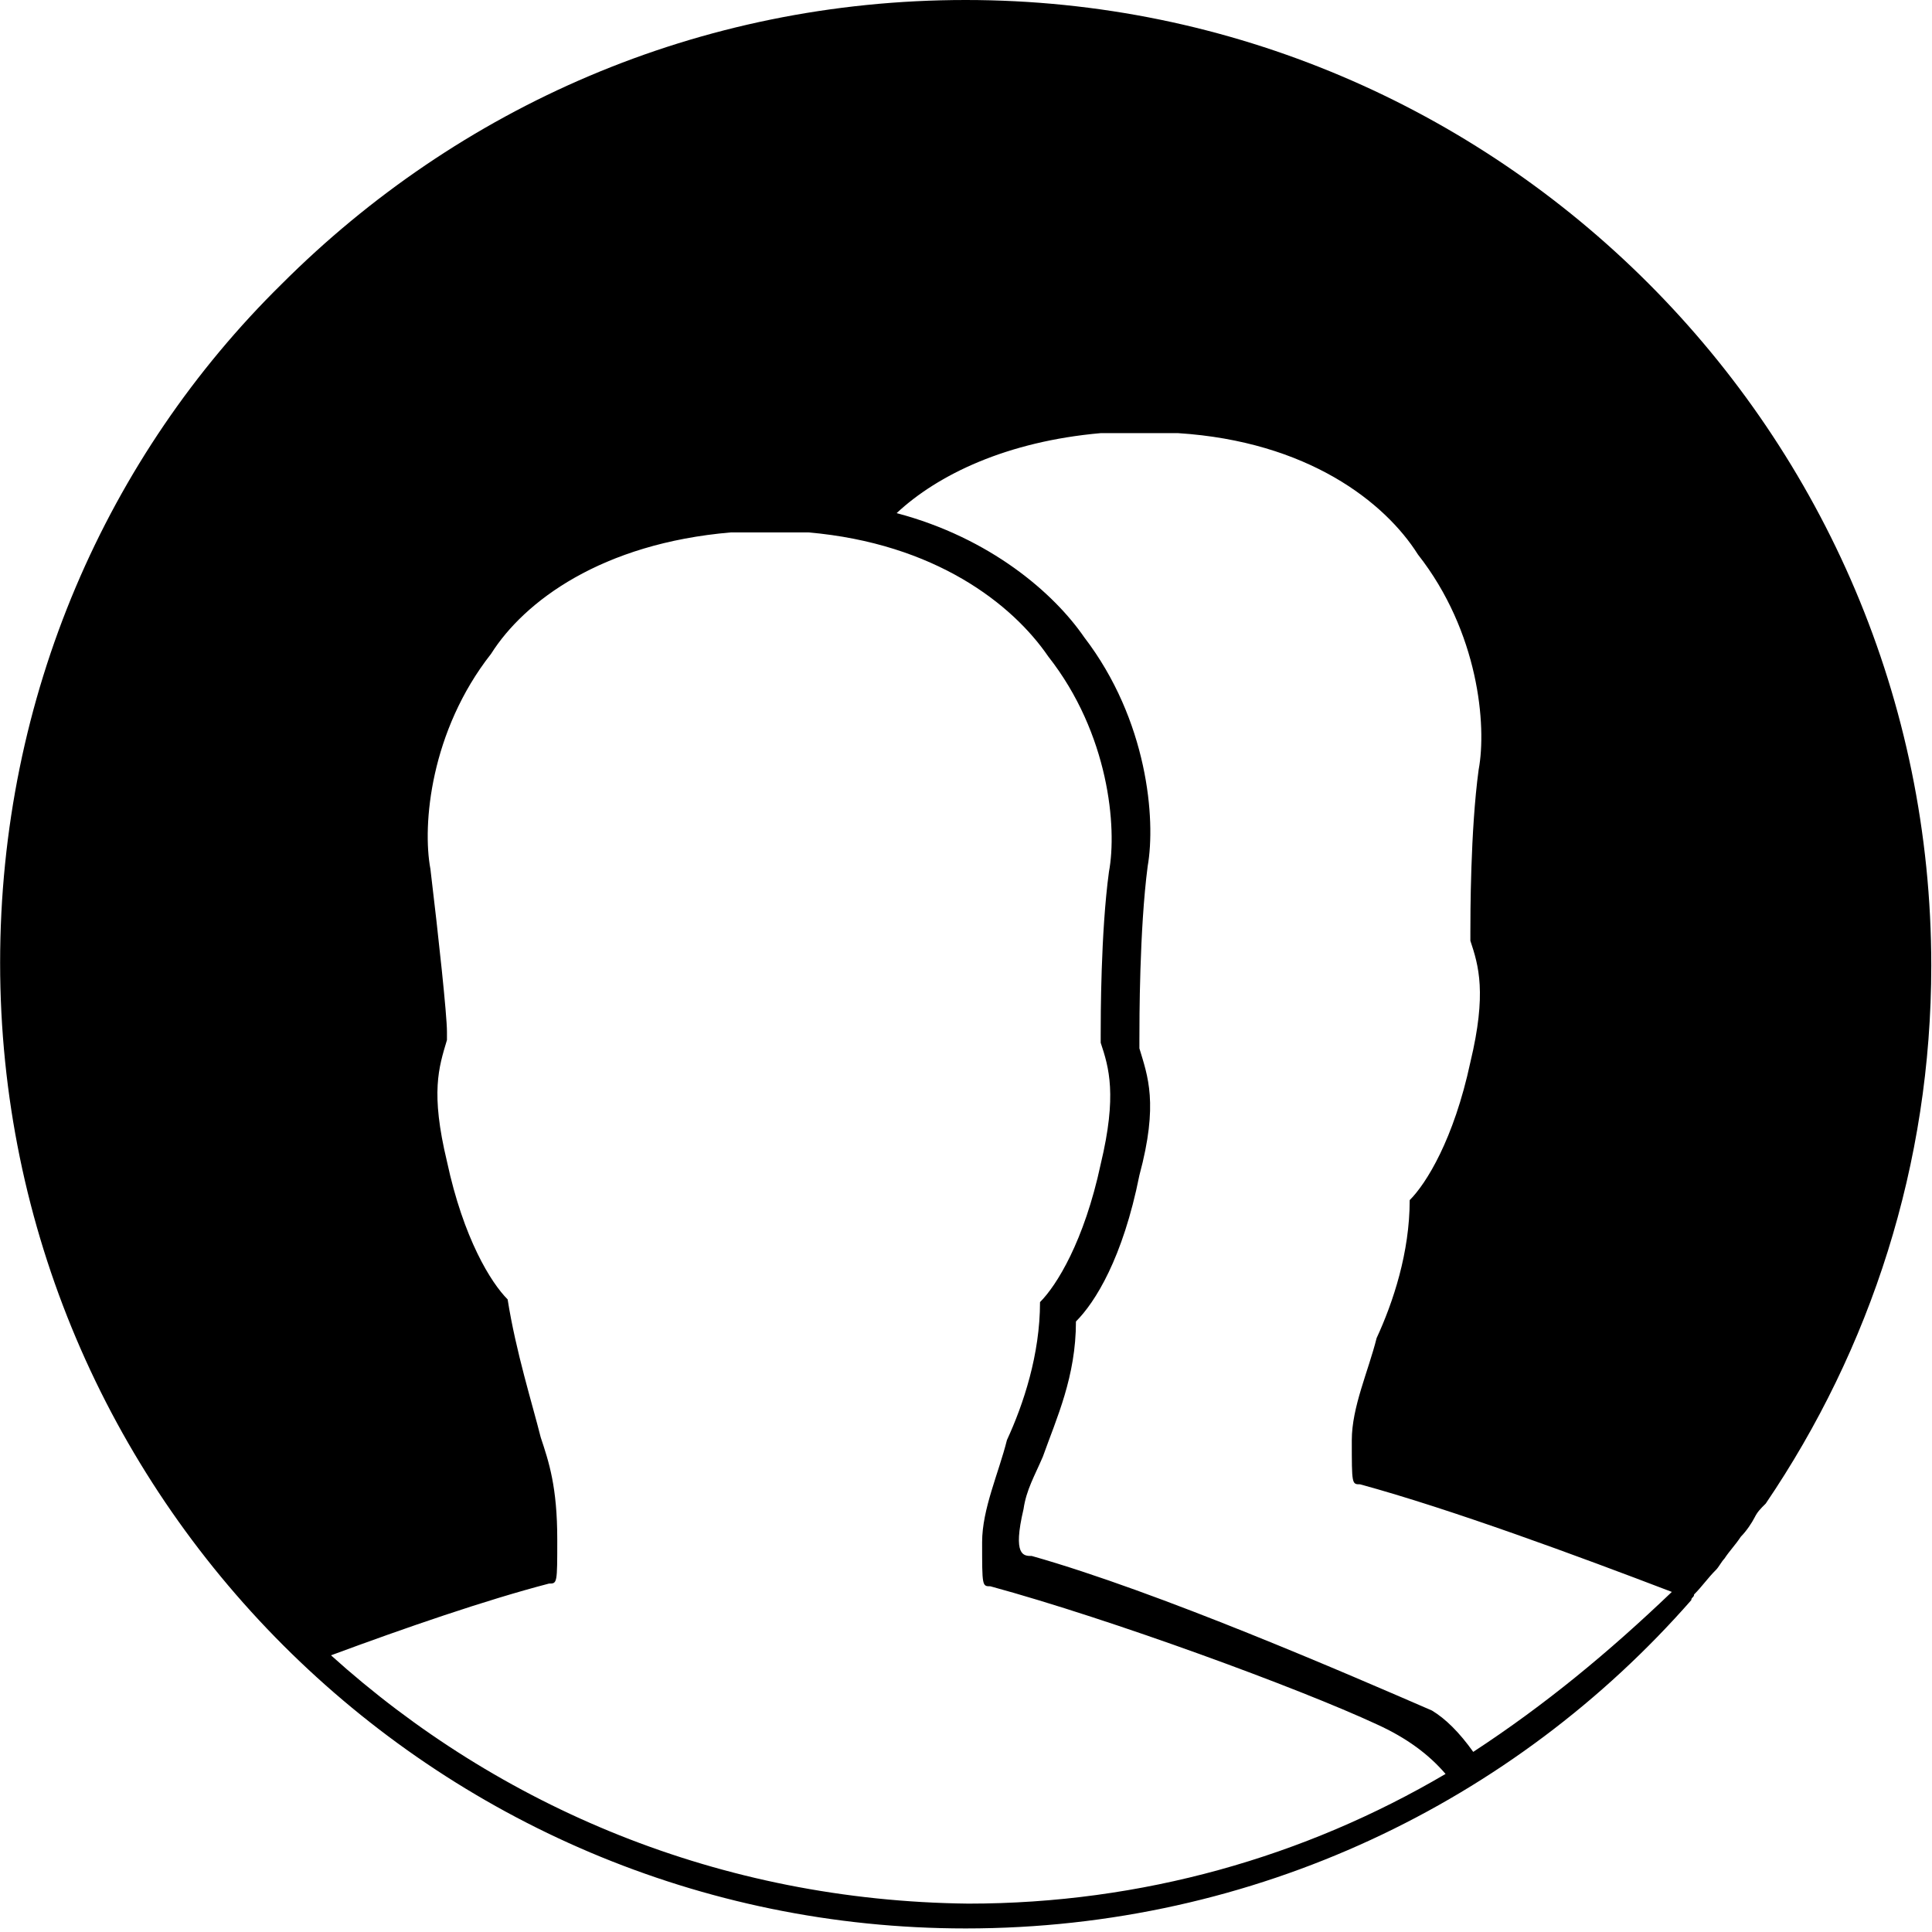
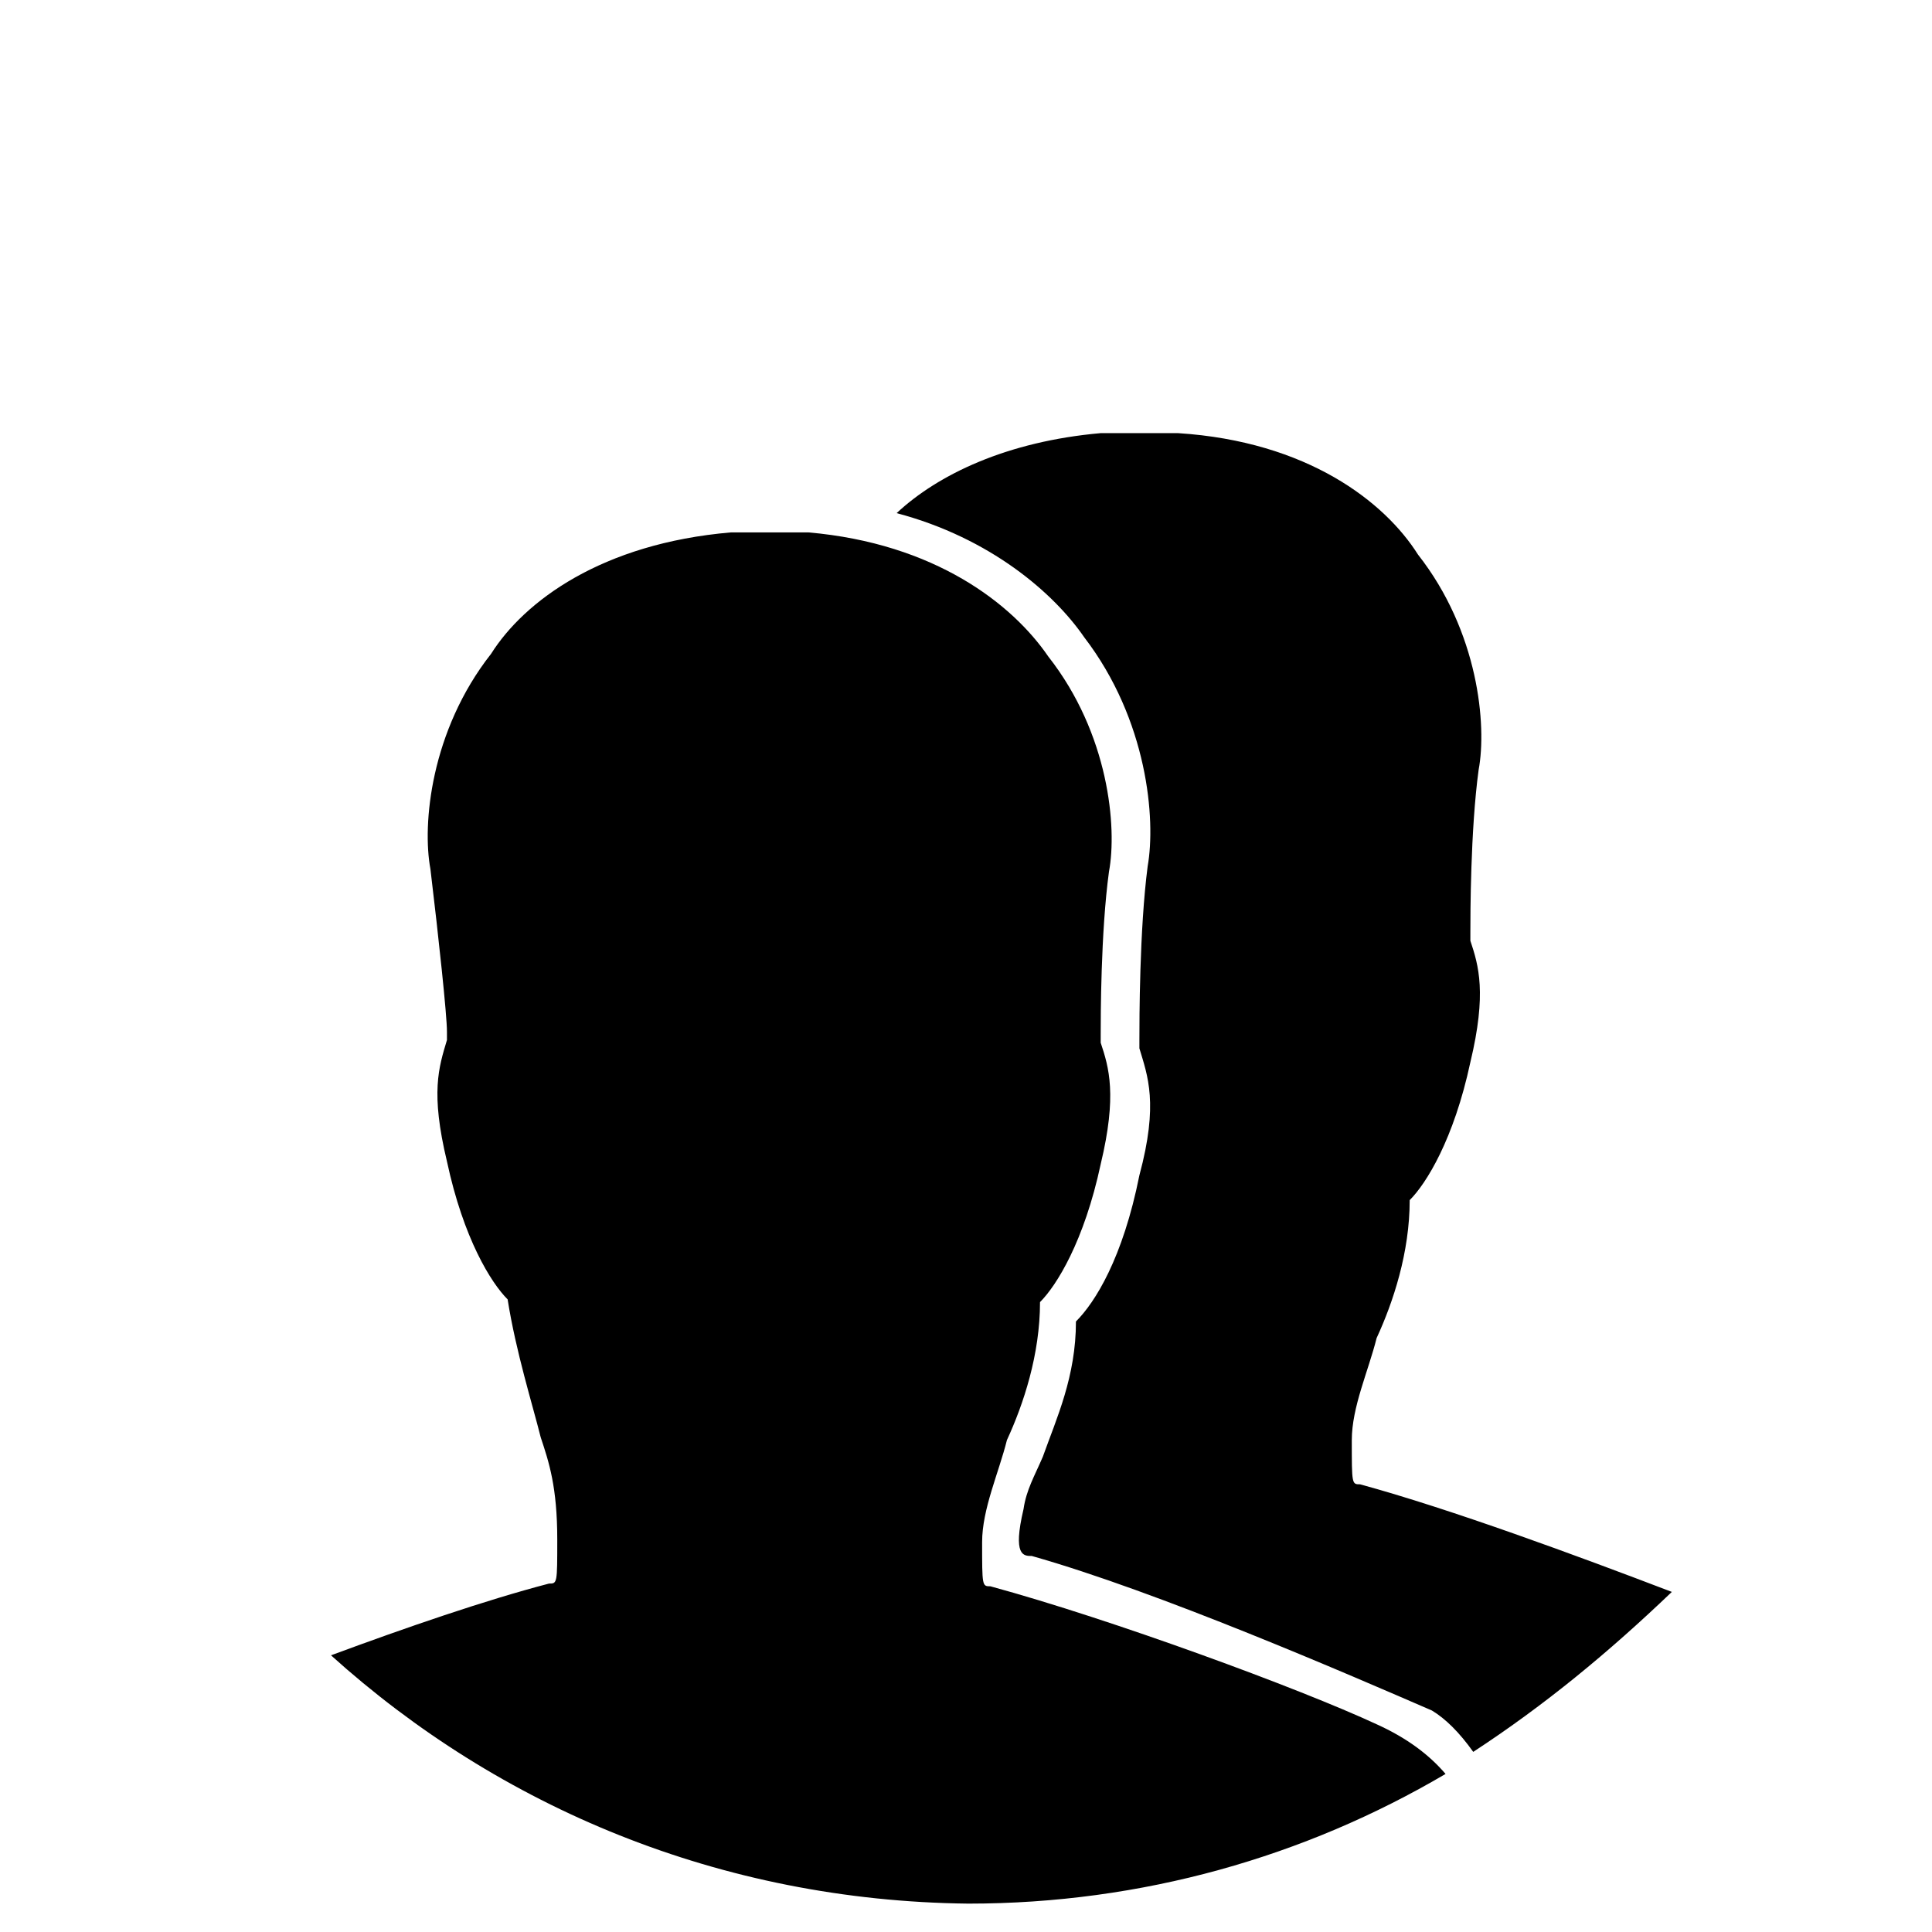
<svg xmlns="http://www.w3.org/2000/svg" viewBox="0 0 32 32" version="1.1">
-   <path d="M28.057 26.412c0.137-0.137 0.228-0.274 0.366-0.411 0.046-0.046 0.091-0.137 0.137-0.183 0.091-0.137 0.183-0.228 0.274-0.366 0.091-0.091 0.183-0.229 0.229-0.32s0.091-0.137 0.183-0.228c1.736-2.559 2.742-5.62 2.742-8.911 0-8.819-7.174-15.993-15.993-15.993-4.432 0-8.408 1.782-11.332 4.707-2.879 2.833-4.661 6.809-4.661 11.241 0 8.819 7.174 15.993 15.993 15.993 4.798 0 9.093-2.102 12.018-5.438v0c0-0.046 0.046-0.046 0.046-0.091zM5.483 27.417c1.234-0.457 2.559-0.914 3.61-1.188 0.137 0 0.137 0 0.137-0.731 0-0.868-0.137-1.279-0.274-1.691-0.137-0.548-0.411-1.416-0.548-2.285-0.274-0.274-0.731-1.005-1.005-2.285-0.274-1.142-0.137-1.554 0-2.011v-0.137c0-0.274-0.137-1.554-0.274-2.696-0.137-0.731 0-2.285 1.005-3.564 0.548-0.868 1.828-1.828 3.975-2.011h1.279c2.102 0.183 3.381 1.188 3.975 2.056 1.005 1.279 1.142 2.833 1.005 3.564-0.137 1.005-0.137 2.422-0.137 2.696v0.137c0.137 0.411 0.274 0.868 0 2.011-0.274 1.279-0.731 2.011-1.005 2.285 0 0.868-0.274 1.691-0.548 2.285-0.137 0.548-0.411 1.142-0.411 1.691 0 0.731 0 0.731 0.137 0.731 2.011 0.548 5.118 1.691 6.397 2.285 0.503 0.228 0.868 0.503 1.142 0.823-2.33 1.371-5.026 2.148-7.905 2.148-4.113-0.046-7.768-1.599-10.556-4.113v0zM24.401 29.016c-0.228-0.32-0.457-0.548-0.685-0.685-1.371-0.594-4.524-1.965-6.626-2.559-0.137 0-0.32 0-0.137-0.777 0.046-0.32 0.183-0.548 0.32-0.868 0.228-0.64 0.548-1.325 0.548-2.239 0.32-0.32 0.777-1.051 1.051-2.422 0.32-1.188 0.137-1.645 0-2.102v-0.137c0-0.32 0-1.828 0.137-2.879 0.137-0.777 0-2.422-1.051-3.793-0.503-0.731-1.554-1.645-3.107-2.056 0.685-0.64 1.828-1.188 3.381-1.325h1.279c2.148 0.137 3.427 1.142 3.975 2.011 1.005 1.279 1.142 2.833 1.005 3.564-0.137 1.005-0.137 2.422-0.137 2.696v0.137c0.137 0.411 0.274 0.868 0 2.011-0.274 1.279-0.731 2.011-1.005 2.285 0 0.868-0.274 1.691-0.548 2.285-0.137 0.548-0.411 1.142-0.411 1.691 0 0.731 0 0.731 0.137 0.731 1.508 0.411 3.61 1.188 5.164 1.782-1.051 1.005-2.102 1.873-3.29 2.65v0z" />
+   <path d="M5.483 27.417c1.234-0.457 2.559-0.914 3.61-1.188 0.137 0 0.137 0 0.137-0.731 0-0.868-0.137-1.279-0.274-1.691-0.137-0.548-0.411-1.416-0.548-2.285-0.274-0.274-0.731-1.005-1.005-2.285-0.274-1.142-0.137-1.554 0-2.011v-0.137c0-0.274-0.137-1.554-0.274-2.696-0.137-0.731 0-2.285 1.005-3.564 0.548-0.868 1.828-1.828 3.975-2.011h1.279c2.102 0.183 3.381 1.188 3.975 2.056 1.005 1.279 1.142 2.833 1.005 3.564-0.137 1.005-0.137 2.422-0.137 2.696v0.137c0.137 0.411 0.274 0.868 0 2.011-0.274 1.279-0.731 2.011-1.005 2.285 0 0.868-0.274 1.691-0.548 2.285-0.137 0.548-0.411 1.142-0.411 1.691 0 0.731 0 0.731 0.137 0.731 2.011 0.548 5.118 1.691 6.397 2.285 0.503 0.228 0.868 0.503 1.142 0.823-2.33 1.371-5.026 2.148-7.905 2.148-4.113-0.046-7.768-1.599-10.556-4.113v0zM24.401 29.016c-0.228-0.32-0.457-0.548-0.685-0.685-1.371-0.594-4.524-1.965-6.626-2.559-0.137 0-0.32 0-0.137-0.777 0.046-0.32 0.183-0.548 0.32-0.868 0.228-0.64 0.548-1.325 0.548-2.239 0.32-0.32 0.777-1.051 1.051-2.422 0.32-1.188 0.137-1.645 0-2.102v-0.137c0-0.32 0-1.828 0.137-2.879 0.137-0.777 0-2.422-1.051-3.793-0.503-0.731-1.554-1.645-3.107-2.056 0.685-0.64 1.828-1.188 3.381-1.325h1.279c2.148 0.137 3.427 1.142 3.975 2.011 1.005 1.279 1.142 2.833 1.005 3.564-0.137 1.005-0.137 2.422-0.137 2.696v0.137c0.137 0.411 0.274 0.868 0 2.011-0.274 1.279-0.731 2.011-1.005 2.285 0 0.868-0.274 1.691-0.548 2.285-0.137 0.548-0.411 1.142-0.411 1.691 0 0.731 0 0.731 0.137 0.731 1.508 0.411 3.61 1.188 5.164 1.782-1.051 1.005-2.102 1.873-3.29 2.65v0z" />
</svg>
